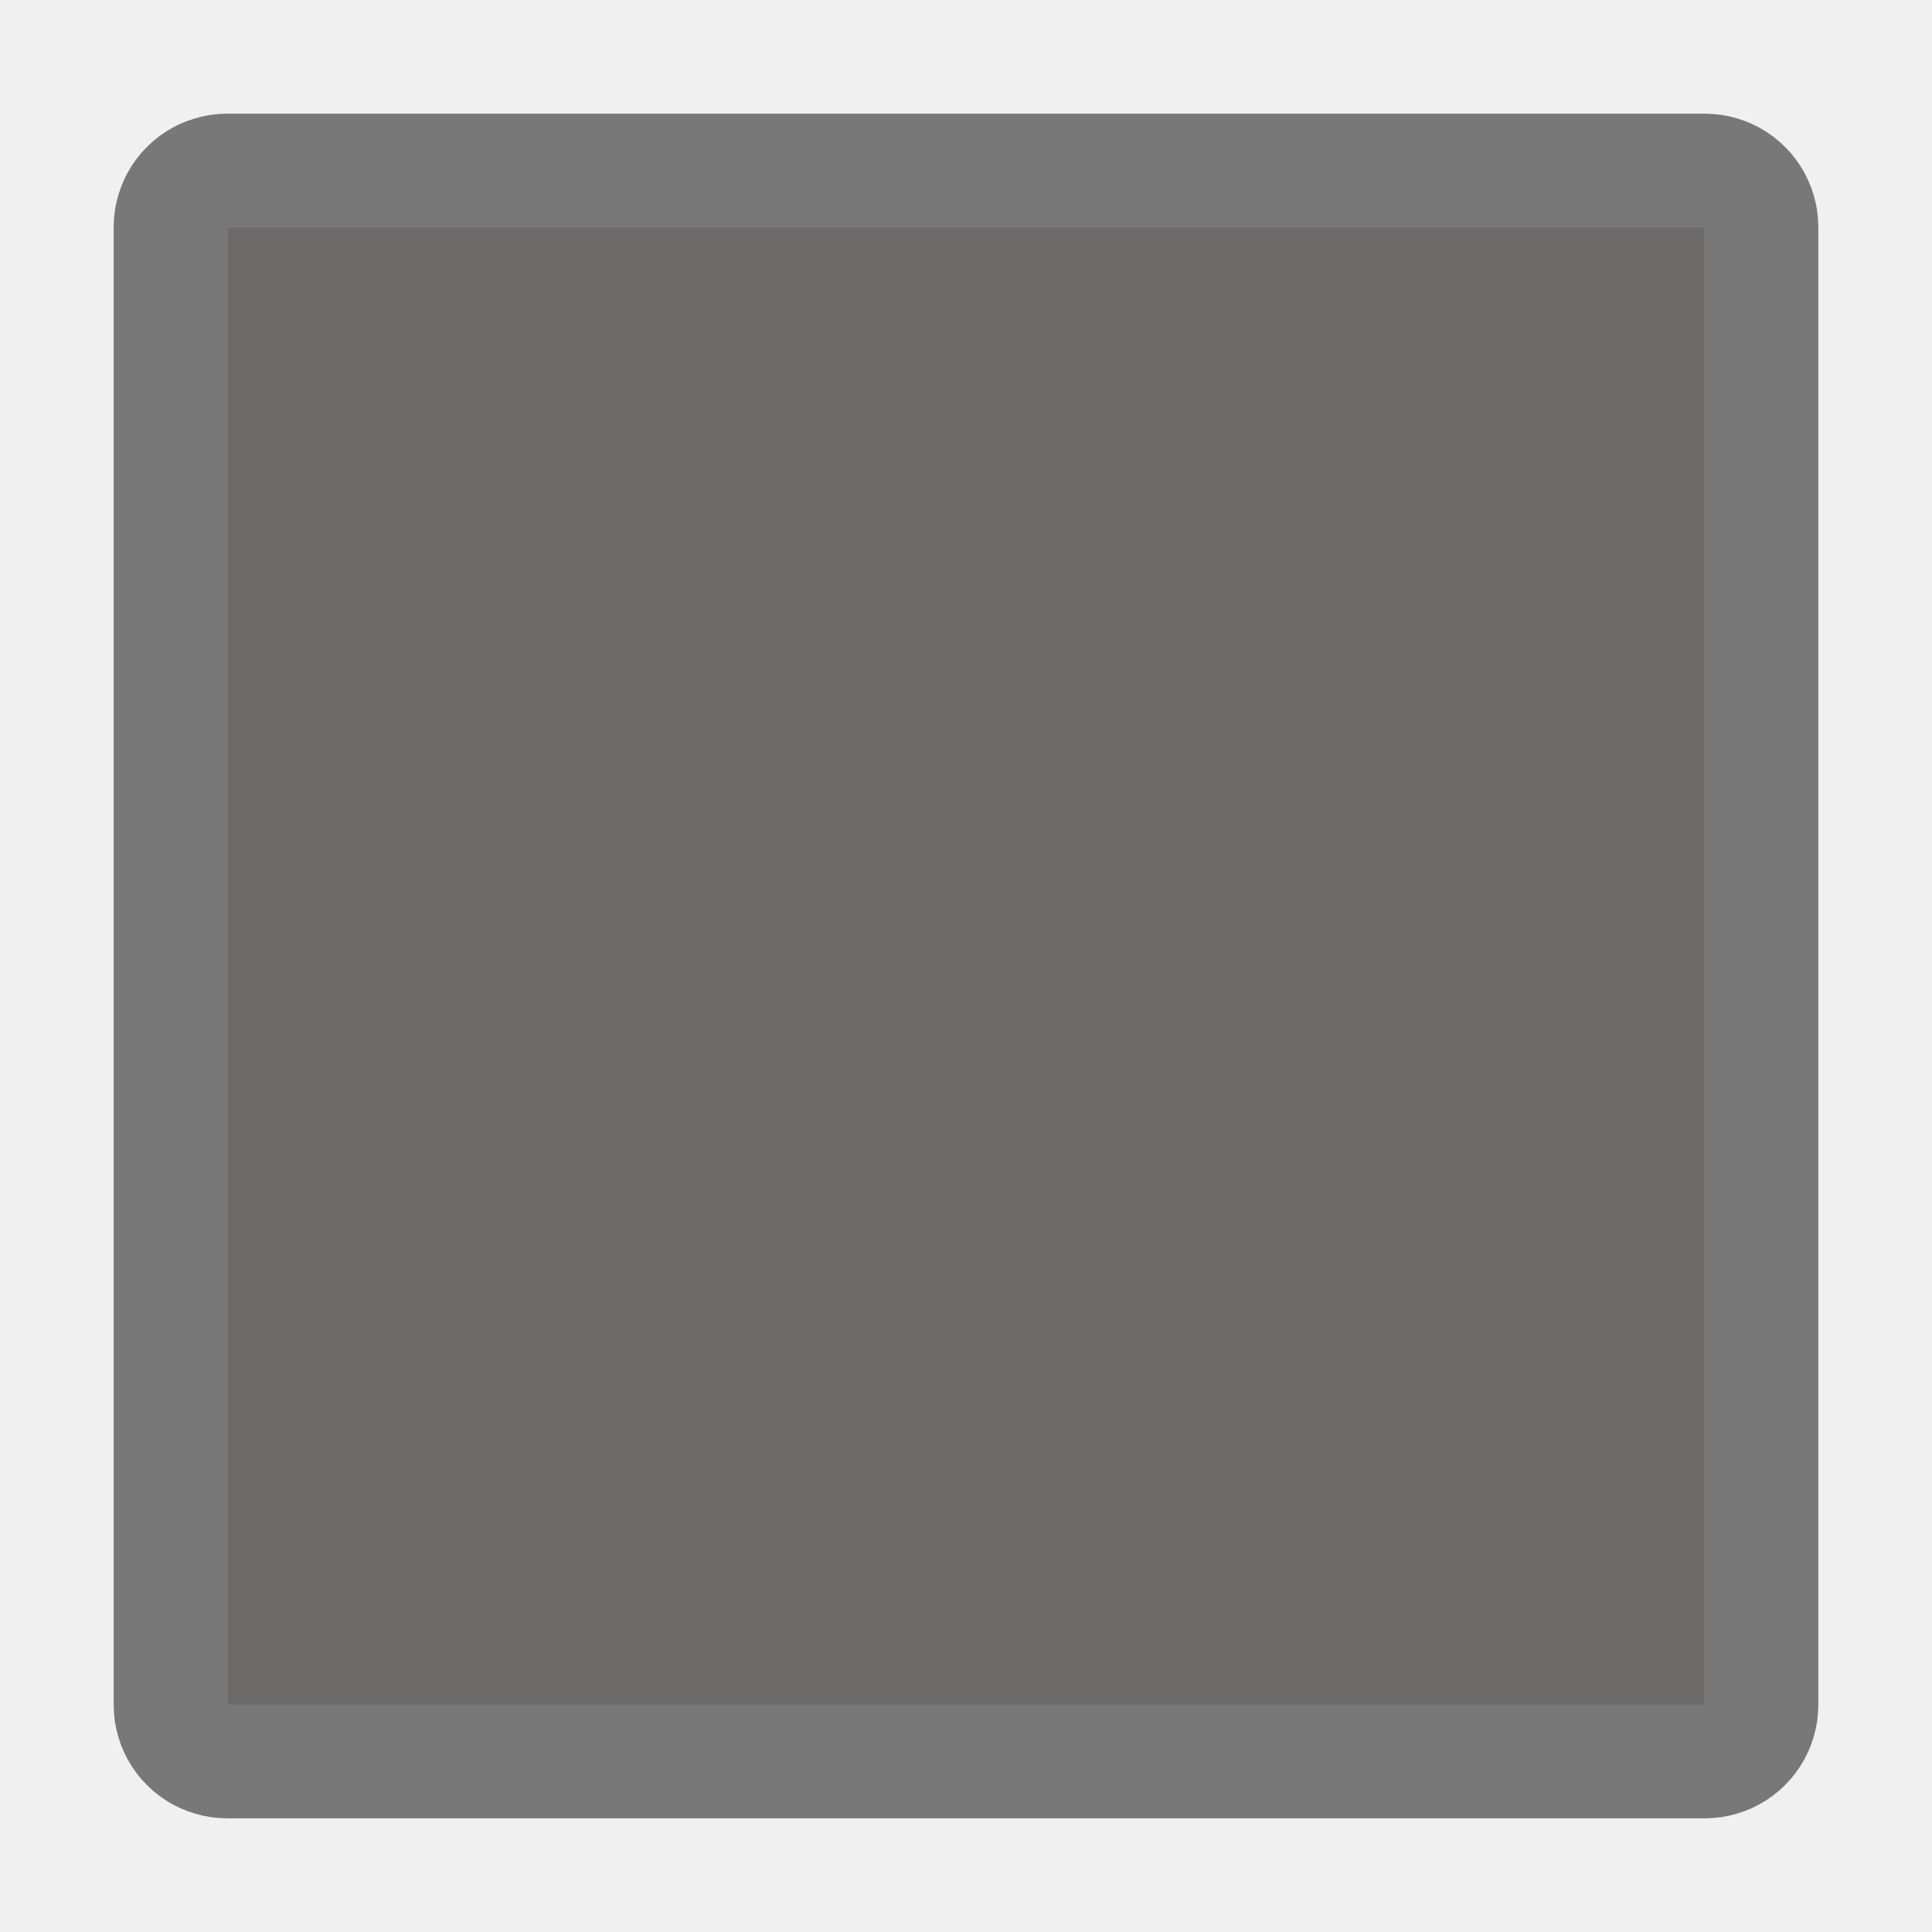
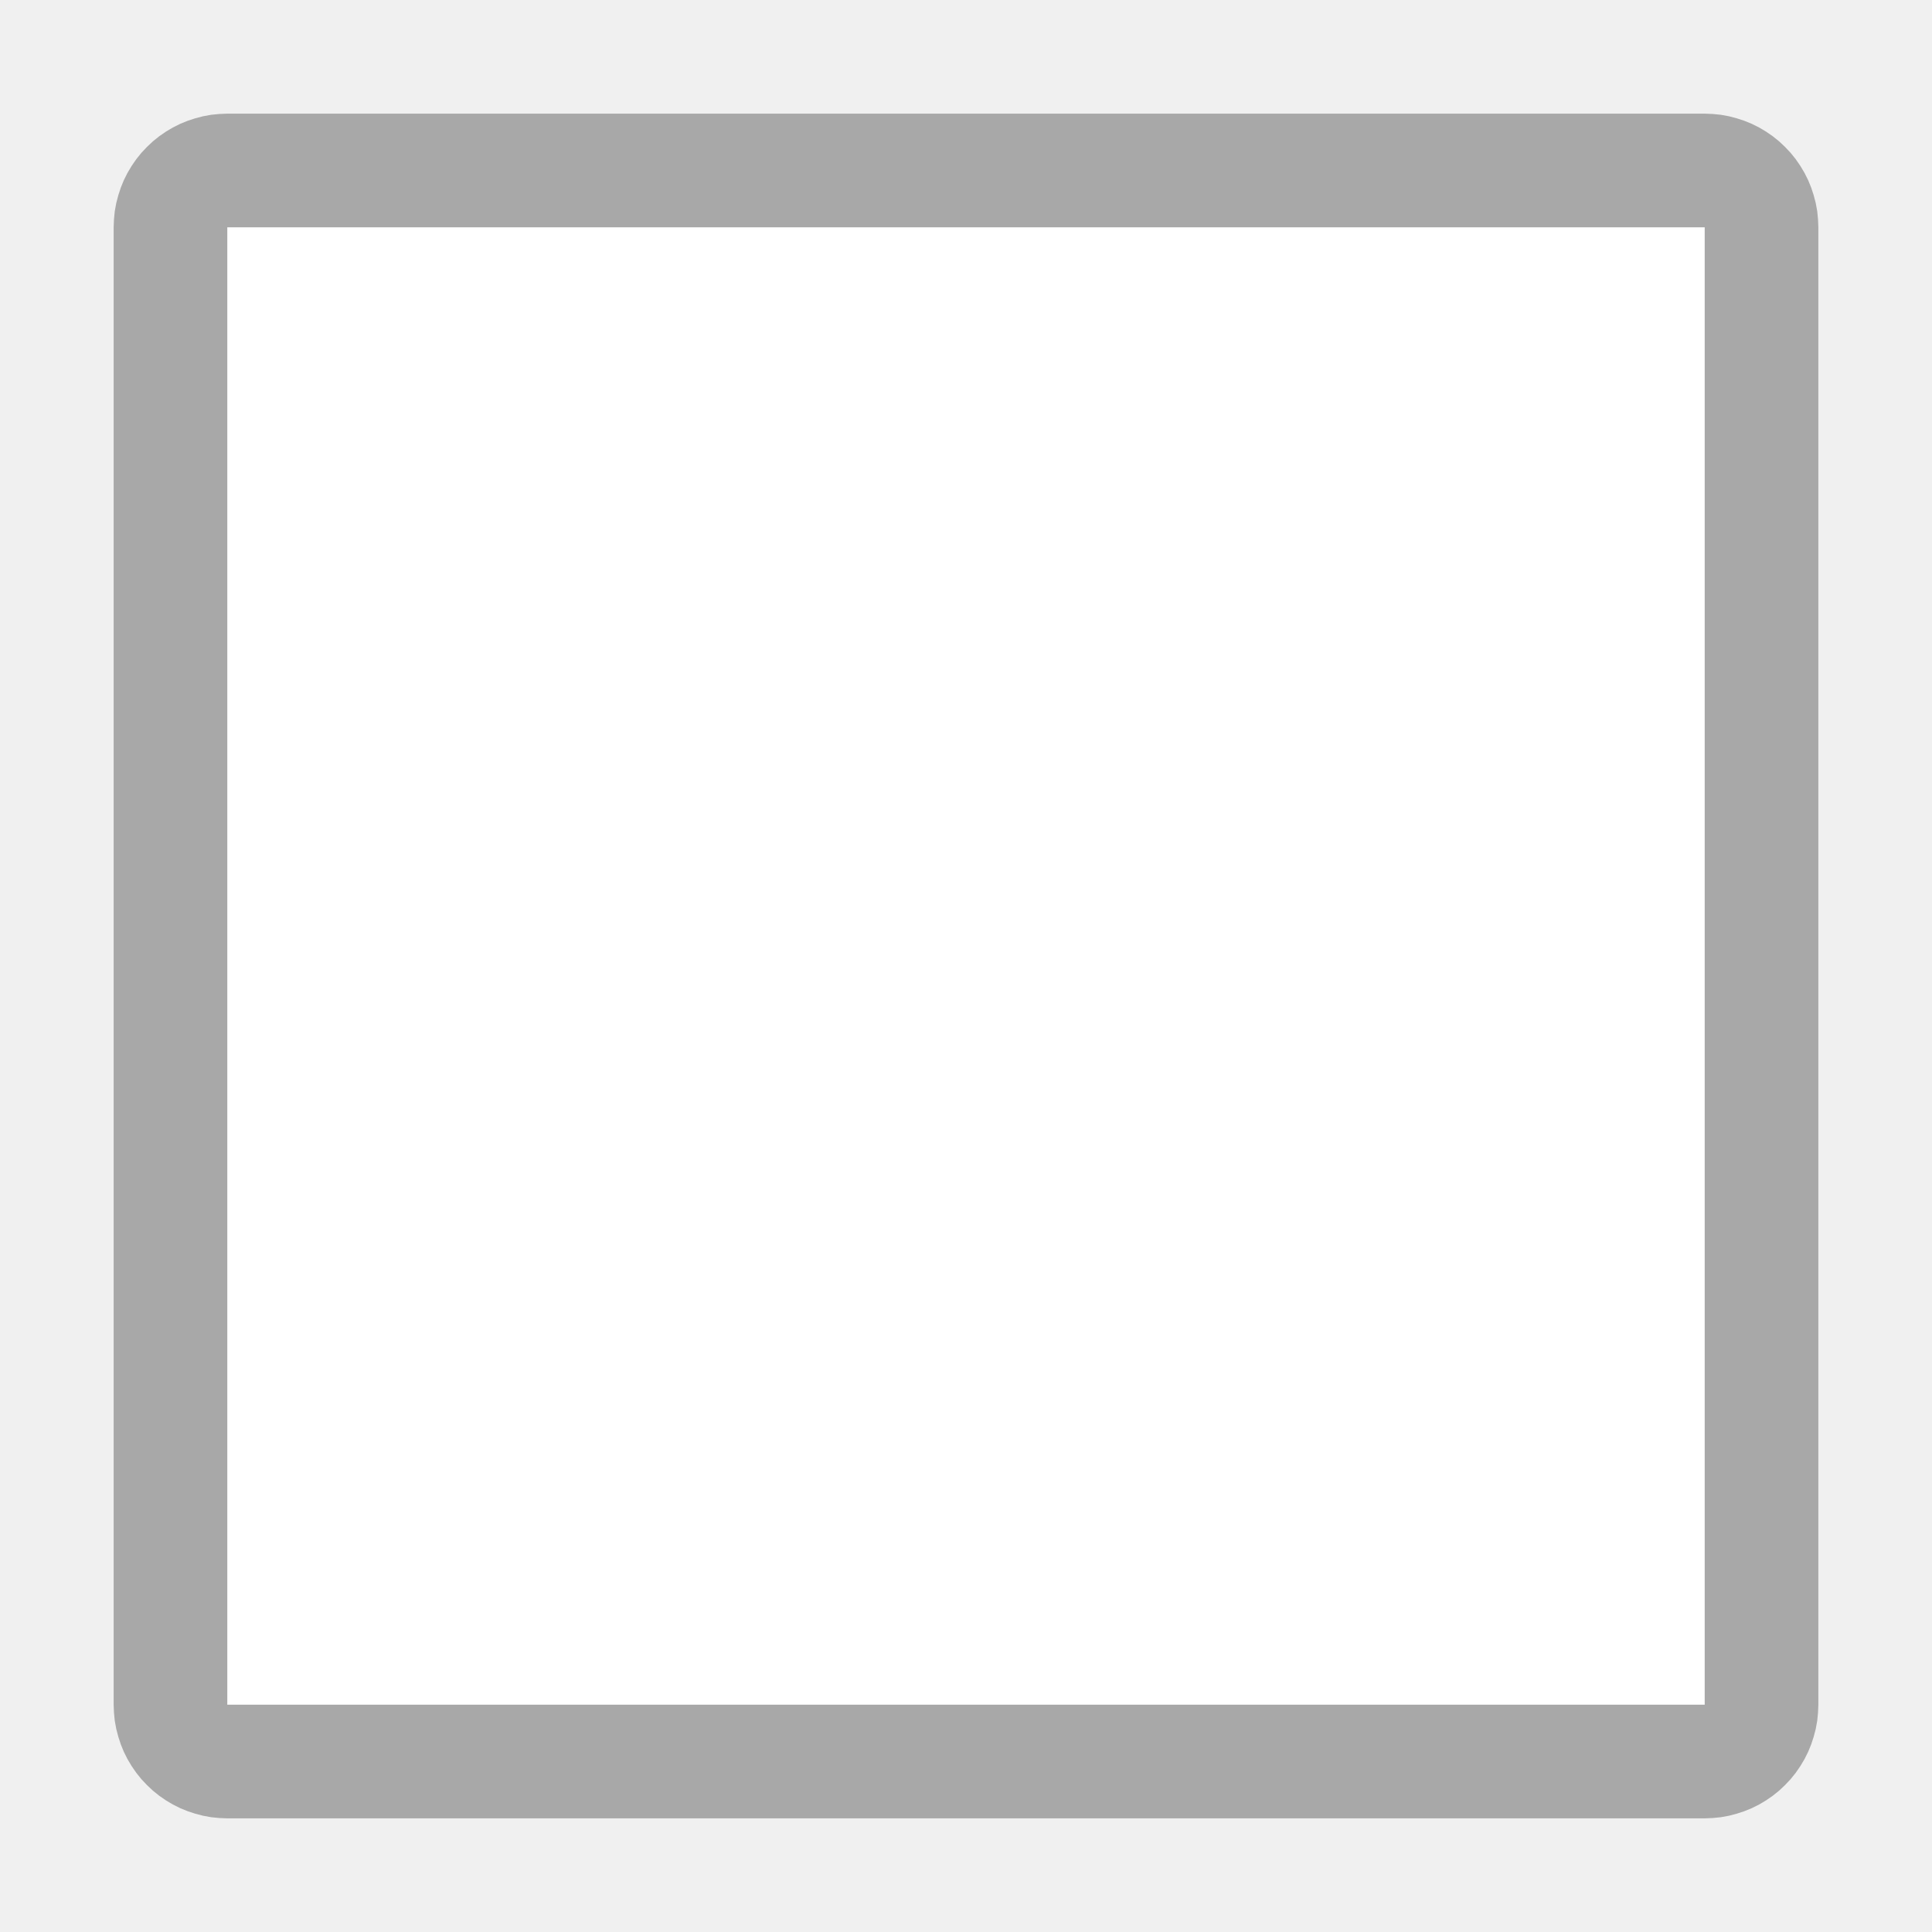
<svg xmlns="http://www.w3.org/2000/svg" width="100%" height="100%" viewBox="0 0 17 17" version="1.1" xml:space="preserve" style="fill-rule:evenodd;clip-rule:evenodd;stroke-linejoin:round;stroke-miterlimit:1.414;">
  <rect id="rect4" x="-2" y="0" width="21" height="17" style="fill:none;" />
  <g id="rect6">
-     <rect x="2" y="2" width="13" height="13" style="fill:#6d6a6a;" />
-     <path d="M15.071,1.003l0.071,0.007l0.071,0.013l0.069,0.018l0.067,0.022l0.066,0.027l0.064,0.032l0.062,0.037l0.058,0.04l0.056,0.045l0.052,0.049l0.049,0.052l0.045,0.056l0.04,0.058l0.037,0.062l0.032,0.064l0.027,0.066l0.022,0.067l0.018,0.069l0.013,0.071l0.007,0.071l0.003,0.071l0,13l-0.003,0.071l-0.007,0.071l-0.013,0.071l-0.018,0.069l-0.022,0.067l-0.027,0.066l-0.032,0.064l-0.037,0.062l-0.04,0.058l-0.045,0.056l-0.049,0.052l-0.052,0.049l-0.056,0.045l-0.058,0.04l-0.062,0.037l-0.064,0.032l-0.066,0.027l-0.067,0.022l-0.069,0.018l-0.071,0.013l-0.071,0.007l-0.071,0.003l-13,0l-0.071,-0.003l-0.071,-0.007l-0.071,-0.013l-0.069,-0.018l-0.067,-0.022l-0.066,-0.027l-0.064,-0.032l-0.062,-0.037l-0.058,-0.04l-0.056,-0.045l-0.052,-0.049l-0.049,-0.052l-0.045,-0.056l-0.04,-0.058l-0.037,-0.062l-0.032,-0.064l-0.027,-0.066l-0.022,-0.067l-0.018,-0.069l-0.013,-0.071l-0.007,-0.071l-0.003,-0.071l0,-13l0.003,-0.071l0.007,-0.071l0.013,-0.071l0.018,-0.069l0.022,-0.067l0.027,-0.066l0.032,-0.064l0.037,-0.062l0.04,-0.058l0.045,-0.056l0.049,-0.052l0.052,-0.049l0.056,-0.045l0.058,-0.04l0.062,-0.037l0.064,-0.032l0.066,-0.027l0.067,-0.022l0.069,-0.018l0.071,-0.013l0.071,-0.007l0.071,-0.003l13,0l0.071,0.003Zm-13.071,0.997l0,13l13,0l0,-13l-13,0Z" style="fill-opacity:0.502;" />
+     <rect x="2" y="2" width="13" height="13" style="fill:#fff;" />
+     <path d="M15.071,1.003l0.071,0.007l0.071,0.013l0.069,0.018l0.067,0.022l0.066,0.027l0.064,0.032l0.062,0.037l0.058,0.04l0.056,0.045l0.052,0.049l0.049,0.052l0.045,0.056l0.04,0.058l0.037,0.062l0.032,0.064l0.027,0.066l0.022,0.067l0.018,0.069l0.013,0.071l0.007,0.071l0.003,0.071l0,13l-0.003,0.071l-0.007,0.071l-0.013,0.071l-0.018,0.069l-0.022,0.067l-0.027,0.066l-0.032,0.064l-0.037,0.062l-0.04,0.058l-0.045,0.056l-0.049,0.052l-0.052,0.049l-0.056,0.045l-0.058,0.04l-0.062,0.037l-0.064,0.032l-0.066,0.027l-0.067,0.022l-0.069,0.018l-0.071,0.013l-0.071,0.007l-0.071,0.003l-13,0l-0.071,-0.003l-0.071,-0.007l-0.071,-0.013l-0.069,-0.018l-0.067,-0.022l-0.066,-0.027l-0.064,-0.032l-0.062,-0.037l-0.058,-0.04l-0.056,-0.045l-0.052,-0.049l-0.049,-0.052l-0.045,-0.056l-0.04,-0.058l-0.037,-0.062l-0.032,-0.064l-0.027,-0.066l-0.022,-0.067l-0.018,-0.069l-0.013,-0.071l-0.007,-0.071l-0.003,-0.071l0,-13l0.003,-0.071l0.007,-0.071l0.013,-0.071l0.018,-0.069l0.022,-0.067l0.027,-0.066l0.032,-0.064l0.037,-0.062l0.04,-0.058l0.045,-0.056l0.049,-0.052l0.052,-0.049l0.056,-0.045l0.058,-0.04l0.062,-0.037l0.064,-0.032l0.066,-0.027l0.067,-0.022l0.069,-0.018l0.071,-0.013l0.071,-0.007l0.071,-0.003l13,0l0.071,0.003Zm-13.071,0.997l0,13l13,0l0,-13l-13,0Z" style="fill-opacity:0.302;" />
  </g>
</svg>
